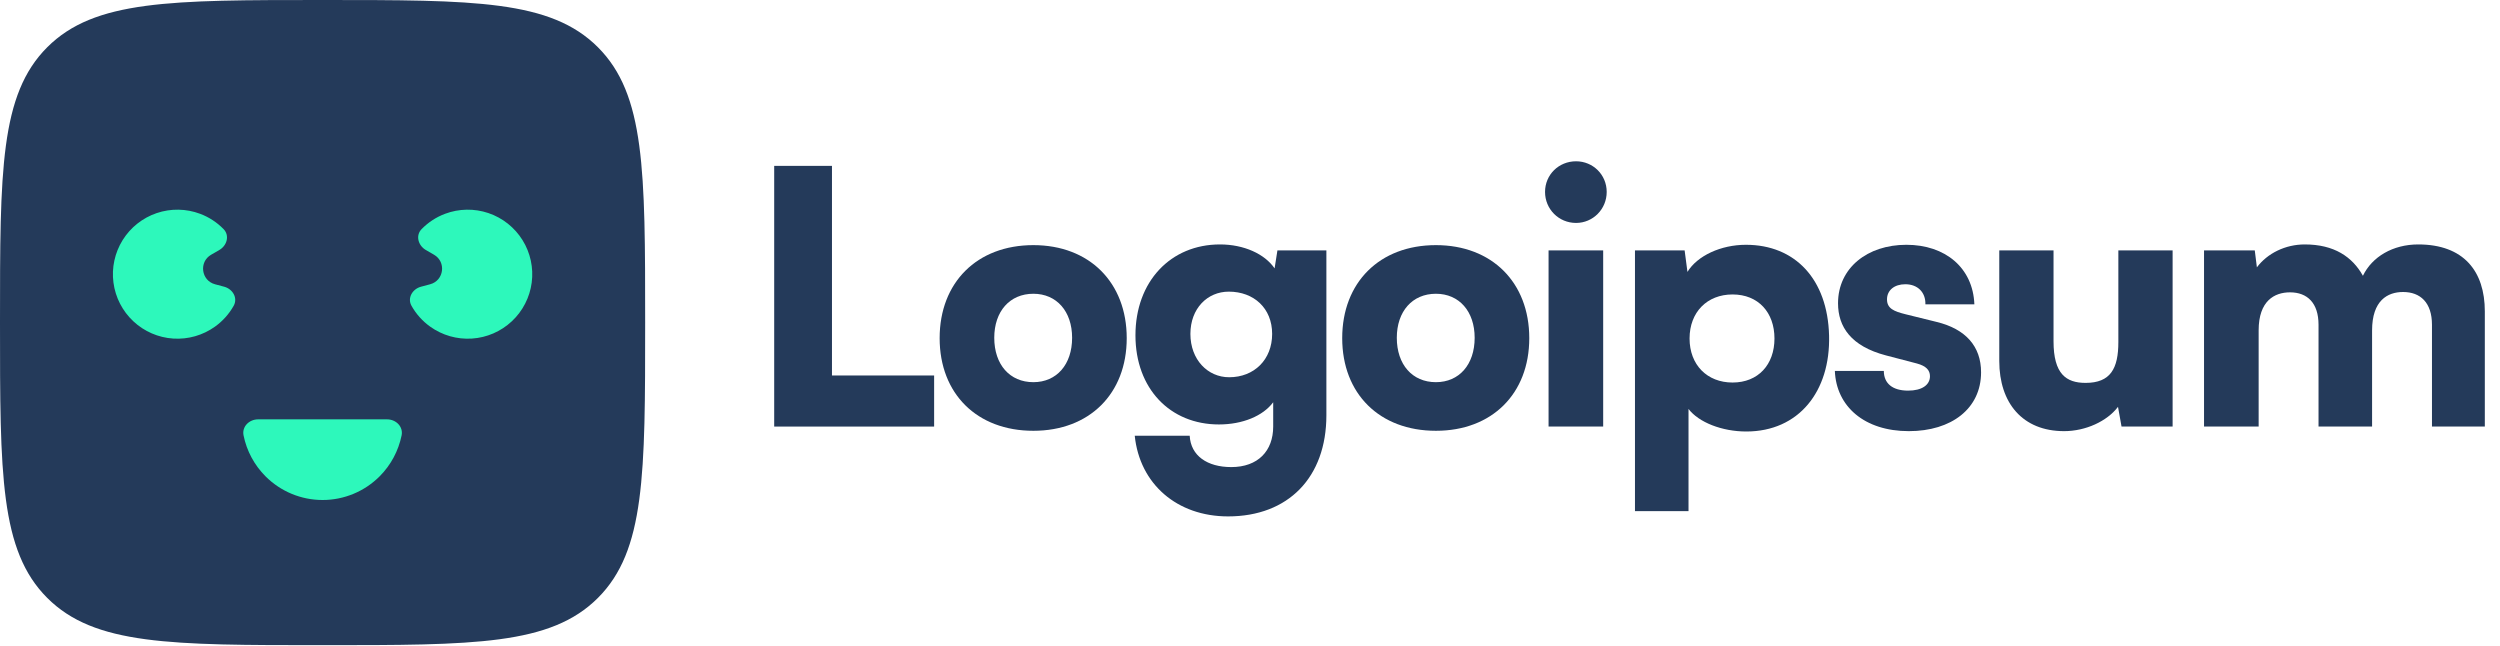
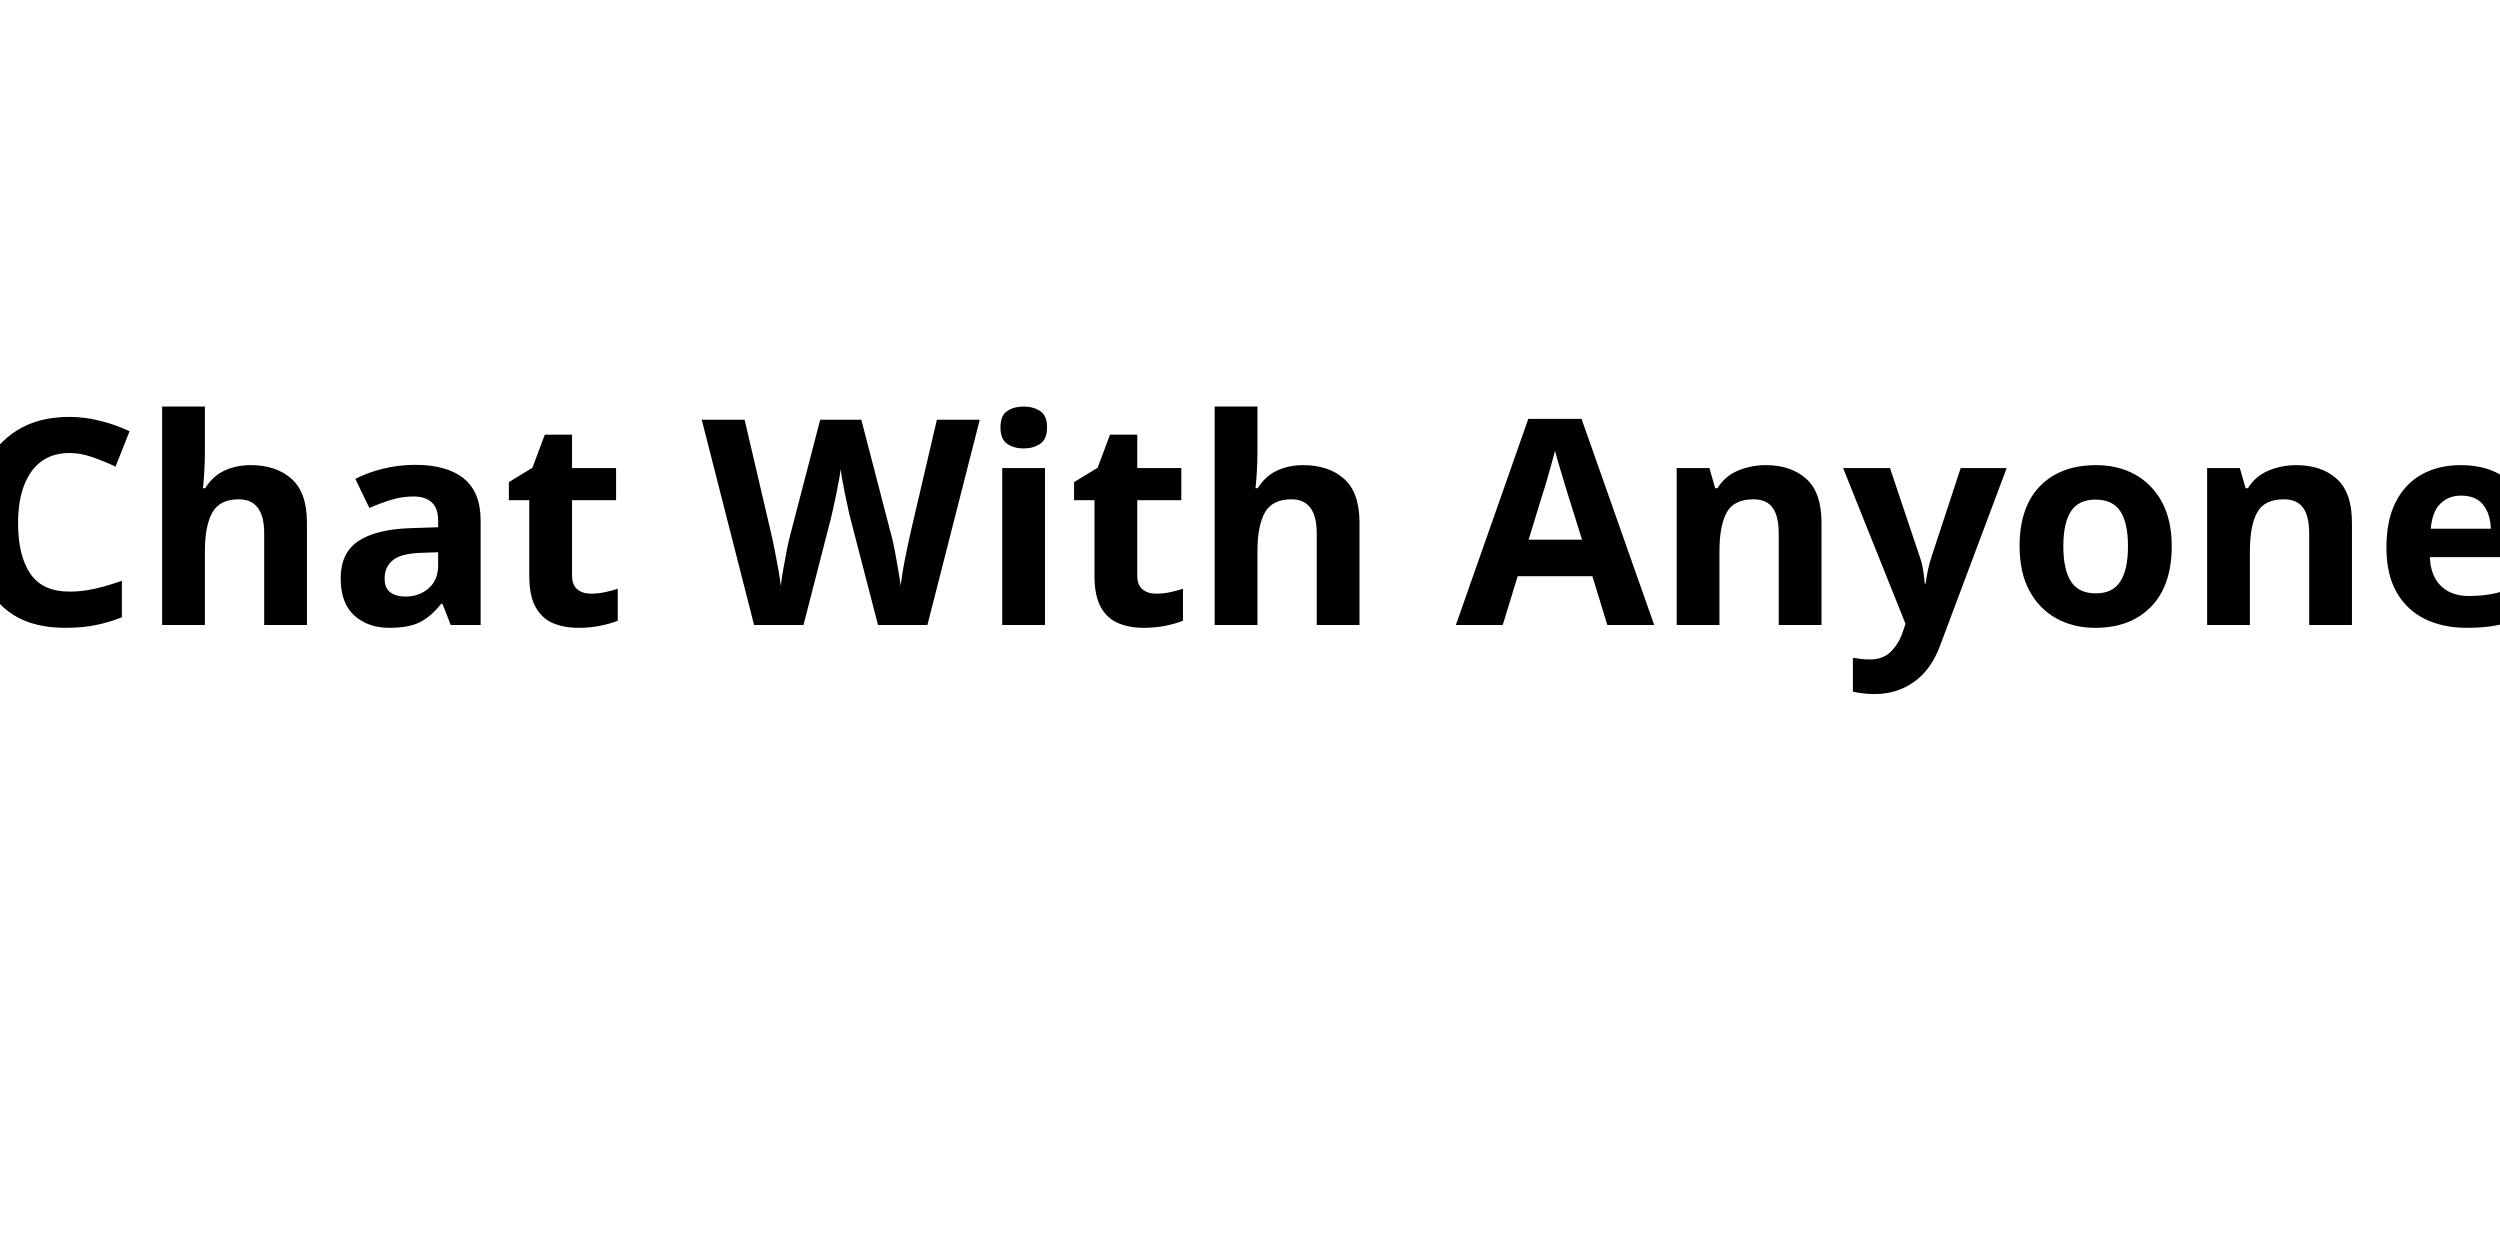
- <svg xmlns="http://www.w3.org/2000/svg" id="logo-34" width="155" height="40" viewBox="0 0 155 40" fill="none">
-   <path d="M51.582 10.284H48V26.447H57.916V23.28H51.582V10.284Z" class="ccustom" fill="#243A5A" />
-   <path d="M58.258 20.965C58.258 24.416 60.574 26.709 64.069 26.709C67.541 26.709 69.857 24.416 69.857 20.965C69.857 17.514 67.541 15.198 64.069 15.198C60.574 15.198 58.258 17.514 58.258 20.965ZM61.644 20.943C61.644 19.305 62.605 18.213 64.069 18.213C65.51 18.213 66.471 19.305 66.471 20.943C66.471 22.603 65.51 23.695 64.069 23.695C62.605 23.695 61.644 22.603 61.644 20.943Z" class="ccustom" fill="#243A5A" />
-   <path d="M70.398 20.79C70.398 24.088 72.538 26.316 75.574 26.316C77.038 26.316 78.305 25.792 78.938 24.94V26.447C78.938 27.954 77.999 28.959 76.339 28.959C74.854 28.959 73.827 28.26 73.761 27.015H70.354C70.66 30.008 72.975 32.017 76.142 32.017C79.877 32.017 82.236 29.593 82.236 25.748V15.526H79.2L79.025 16.64C78.414 15.745 77.125 15.155 75.64 15.155C72.582 15.155 70.398 17.448 70.398 20.79ZM73.805 20.703C73.805 19.13 74.854 18.082 76.186 18.082C77.737 18.082 78.873 19.108 78.873 20.703C78.873 22.297 77.759 23.389 76.208 23.389C74.876 23.389 73.805 22.297 73.805 20.703Z" class="ccustom" fill="#243A5A" />
-   <path d="M83.217 20.965C83.217 24.416 85.532 26.709 89.027 26.709C92.5 26.709 94.815 24.416 94.815 20.965C94.815 17.514 92.5 15.198 89.027 15.198C85.532 15.198 83.217 17.514 83.217 20.965ZM86.602 20.943C86.602 19.305 87.563 18.213 89.027 18.213C90.468 18.213 91.429 19.305 91.429 20.943C91.429 22.603 90.468 23.695 89.027 23.695C87.563 23.695 86.602 22.603 86.602 20.943Z" class="ccustom" fill="#243A5A" />
-   <path d="M97.715 13.822C98.763 13.822 99.615 12.97 99.615 11.9C99.615 10.83 98.763 10 97.715 10C96.645 10 95.793 10.83 95.793 11.9C95.793 12.97 96.645 13.822 97.715 13.822ZM96.011 26.447H99.397V15.526H96.011V26.447Z" class="ccustom" fill="#243A5A" />
-   <path d="M101.368 31.689H104.688V25.355C105.321 26.185 106.763 26.753 108.27 26.753C111.524 26.753 113.49 24.263 113.403 20.812C113.315 17.295 111.284 15.177 108.248 15.177C106.697 15.177 105.234 15.854 104.622 16.858L104.447 15.526H101.368V31.689ZM104.753 20.987C104.753 19.349 105.845 18.256 107.418 18.256C109.012 18.256 110.017 19.37 110.017 20.987C110.017 22.603 109.012 23.717 107.418 23.717C105.845 23.717 104.753 22.625 104.753 20.987Z" class="ccustom" fill="#243A5A" />
-   <path d="M113.761 22.996C113.848 25.202 115.596 26.731 118.348 26.731C120.991 26.731 122.826 25.333 122.826 23.084C122.826 21.467 121.865 20.397 120.073 19.96L118.13 19.48C117.431 19.305 116.994 19.13 116.994 18.562C116.994 17.994 117.452 17.623 118.13 17.623C118.894 17.623 119.396 18.125 119.375 18.868H122.411C122.323 16.596 120.598 15.177 118.195 15.177C115.771 15.177 113.958 16.618 113.958 18.802C113.958 20.266 114.766 21.467 116.928 22.035L118.85 22.537C119.418 22.69 119.658 22.952 119.658 23.324C119.658 23.87 119.156 24.219 118.304 24.219C117.321 24.219 116.797 23.761 116.797 22.996H113.761Z" class="ccustom" fill="#243A5A" />
-   <path d="M127.974 26.731C129.307 26.731 130.639 26.119 131.316 25.224L131.535 26.447H134.702V15.526H131.338V21.205C131.338 22.843 130.858 23.739 129.307 23.739C128.105 23.739 127.319 23.193 127.319 21.161V15.526H123.955V22.384C123.955 24.984 125.397 26.731 127.974 26.731Z" class="ccustom" fill="#243A5A" />
-   <path d="M140.036 26.447V20.484C140.036 18.649 141.019 18.125 141.98 18.125C143.05 18.125 143.749 18.781 143.749 20.135V26.447H147.069V20.484C147.069 18.628 148.03 18.104 148.991 18.104C150.061 18.104 150.782 18.759 150.782 20.135V26.447H154.059V19.305C154.059 16.815 152.748 15.155 149.93 15.155C148.358 15.155 147.069 15.919 146.501 17.099C145.846 15.919 144.71 15.155 142.897 15.155C141.696 15.155 140.582 15.701 139.927 16.575L139.796 15.526H136.65V26.447H140.036Z" class="ccustom" fill="#243A5A" />
-   <path d="M0 20C0 10.572 0 5.858 2.929 2.929C5.858 0 10.572 0 20 0C29.428 0 34.142 0 37.071 2.929C40 5.858 40 10.572 40 20C40 29.428 40 34.142 37.071 37.071C34.142 40 29.428 40 20 40C10.572 40 5.858 40 2.929 37.071C0 34.142 0 29.428 0 20Z" class="ccustom" fill="#243A5A" />
-   <path d="M24 26C24.552 26 25.01 26.452 24.9 26.993C24.706 27.949 24.235 28.835 23.535 29.535C22.598 30.473 21.326 31 20 31C18.674 31 17.402 30.473 16.465 29.535C15.764 28.835 15.293 27.949 15.1 26.993C14.99 26.452 15.448 26 16 26L24 26Z" class="ccompli2" fill="#2DF8BB" />
-   <path d="M26.102 17.776C25.569 17.919 25.242 18.477 25.513 18.959C25.797 19.466 26.191 19.908 26.67 20.251C27.422 20.79 28.338 21.052 29.262 20.991C30.185 20.931 31.059 20.552 31.734 19.919C32.41 19.287 32.845 18.44 32.966 17.522C33.087 16.605 32.886 15.674 32.397 14.888C31.908 14.102 31.162 13.51 30.286 13.212C29.41 12.915 28.457 12.93 27.591 13.256C27.04 13.464 26.545 13.789 26.139 14.205C25.753 14.6 25.924 15.224 26.402 15.5L26.909 15.793C27.681 16.238 27.529 17.394 26.668 17.625L26.102 17.776Z" class="ccompli2" fill="#2DF8BB" />
-   <path d="M13.898 17.776C14.431 17.919 14.758 18.477 14.488 18.959C14.203 19.466 13.809 19.908 13.33 20.251C12.578 20.79 11.662 21.052 10.739 20.991C9.815 20.931 8.941 20.552 8.266 19.919C7.59 19.287 7.155 18.44 7.034 17.522C6.913 16.605 7.115 15.674 7.603 14.888C8.092 14.102 8.838 13.51 9.714 13.212C10.591 12.915 11.543 12.93 12.409 13.256C12.961 13.464 13.456 13.789 13.862 14.205C14.248 14.6 14.076 15.224 13.598 15.5L13.091 15.793C12.319 16.238 12.472 17.394 13.332 17.625L13.898 17.776Z" class="ccompli2" fill="#2DF8BB" />
+ <svg xmlns="http://www.w3.org/2000/svg" width="400" height="200">
+   <rect width="100%" height="100%" fill="none" />
+   <text x="50%" y="50%" font-family="Segoe UI" font-size="46" fill="black" text-anchor="middle" alignment-baseline="middle" font-weight="bold">Chat With Anyone</text>
</svg>
